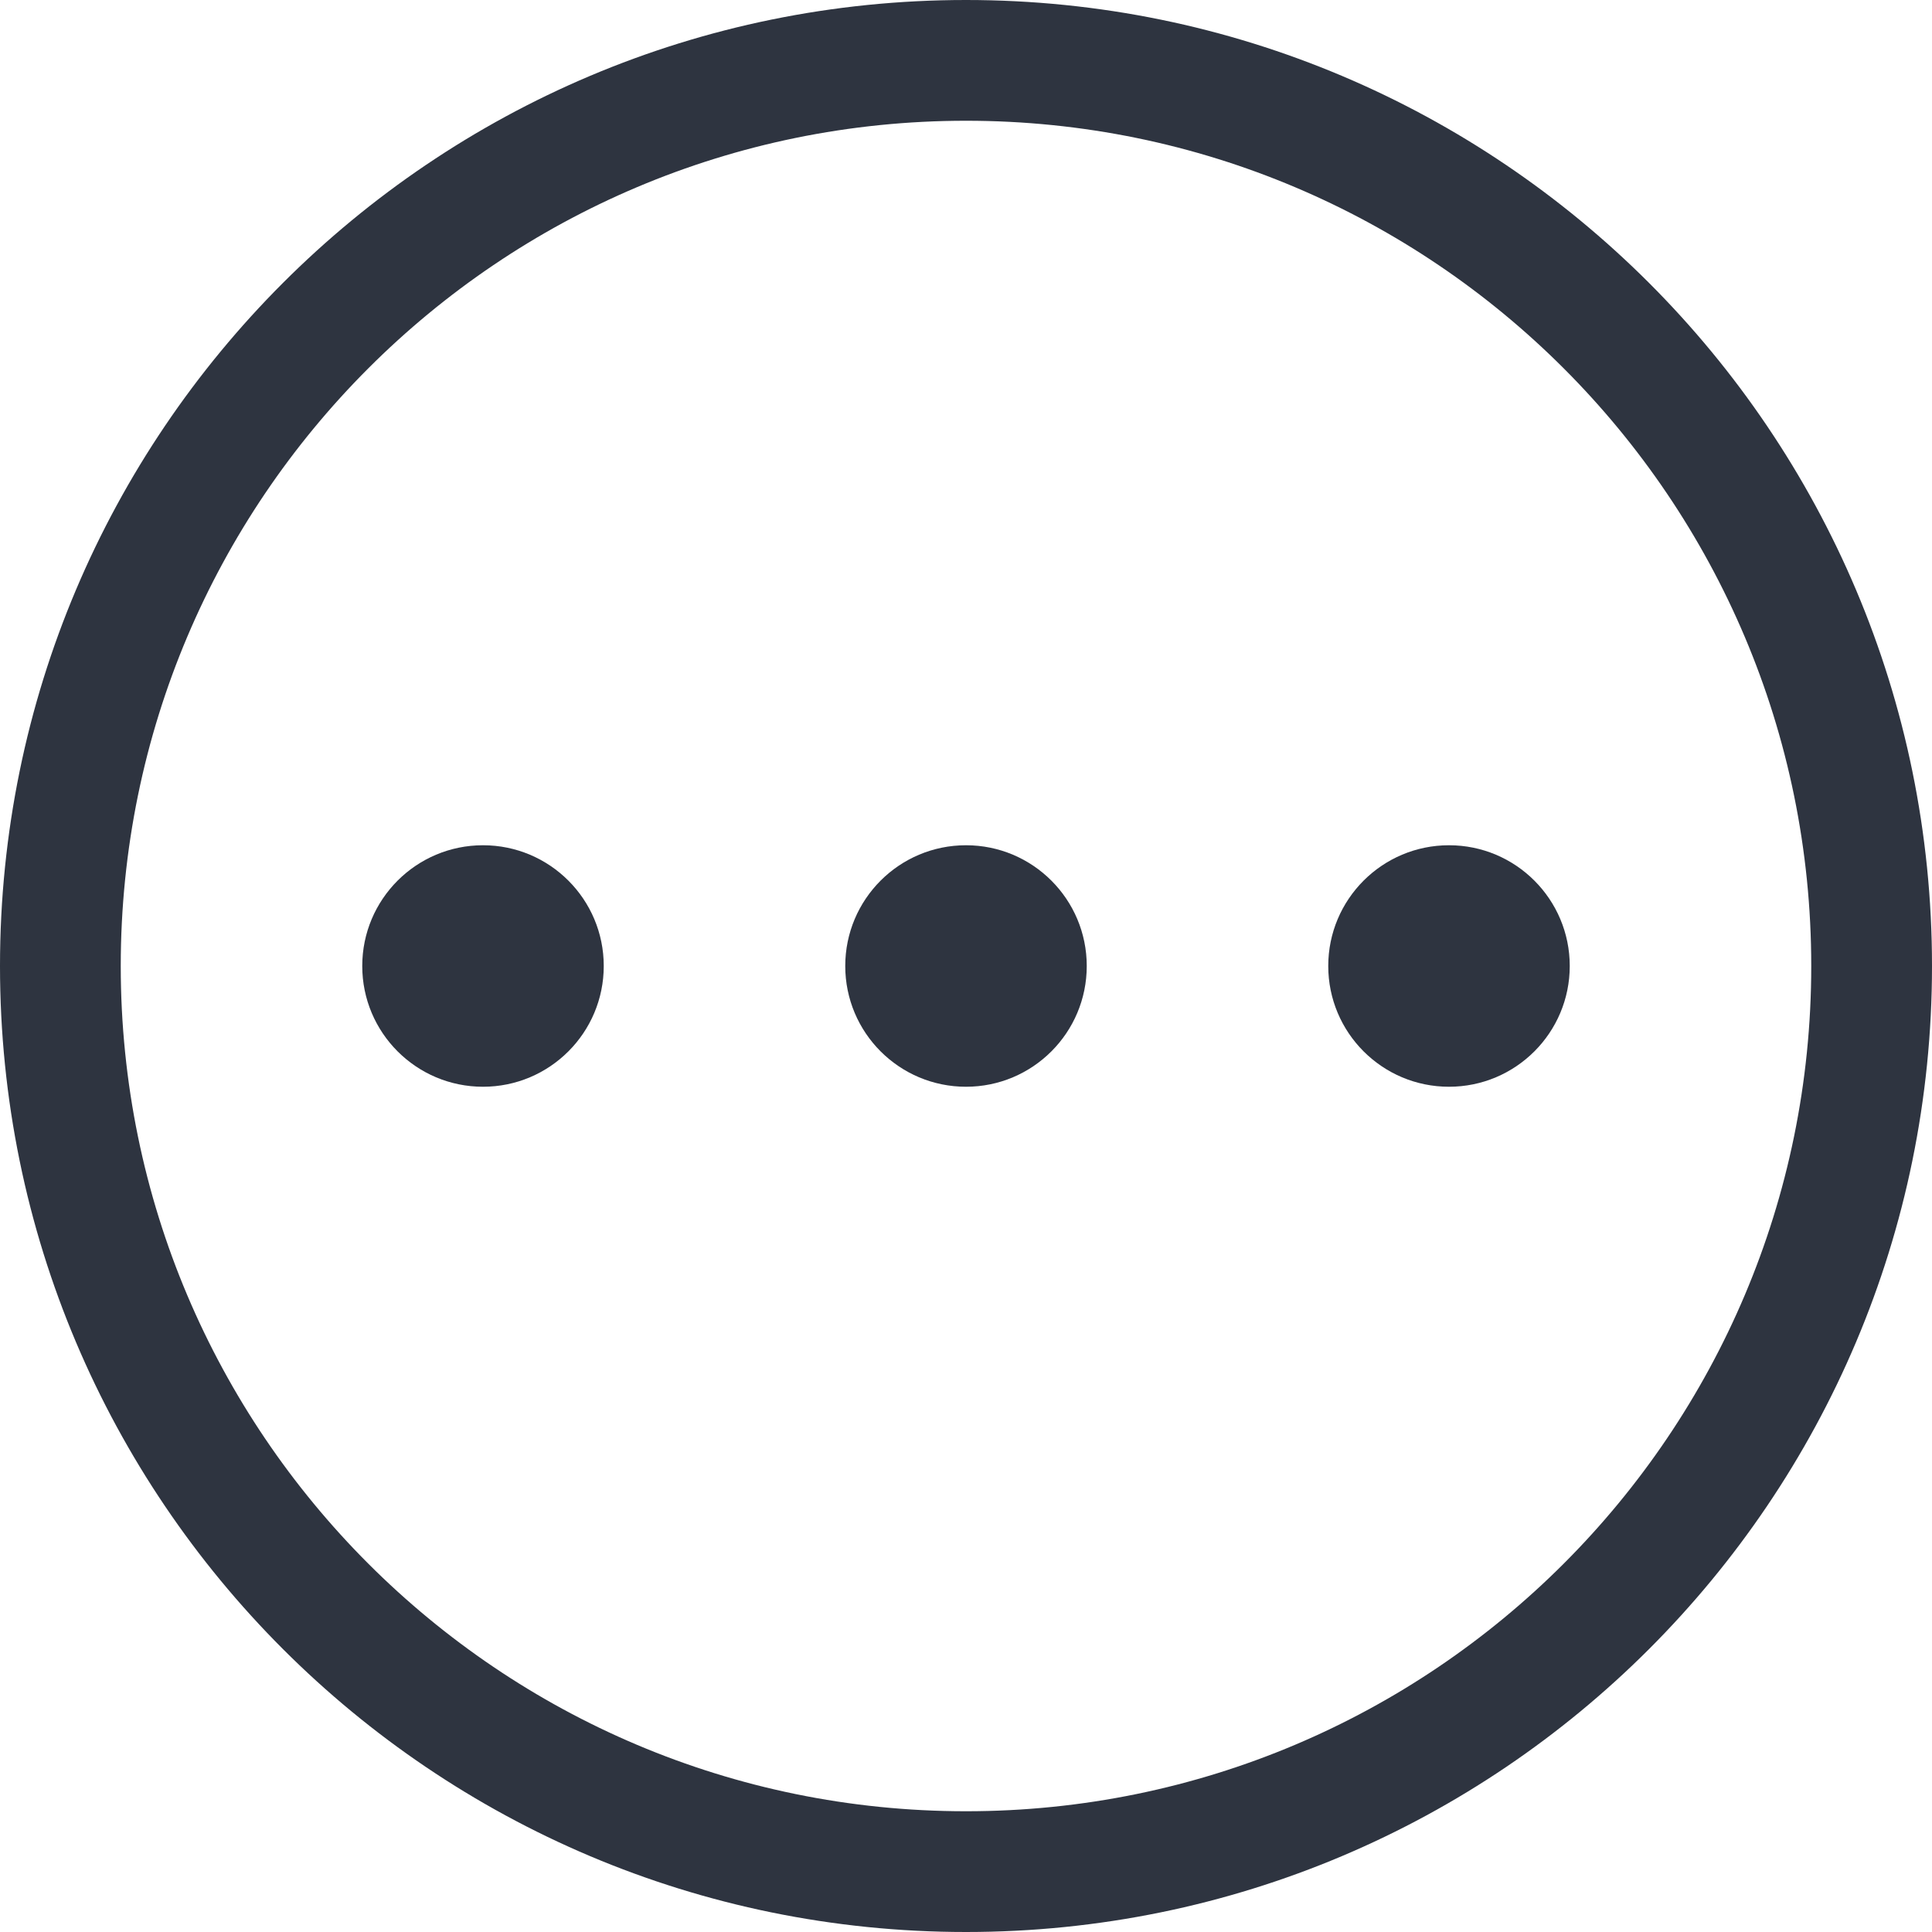
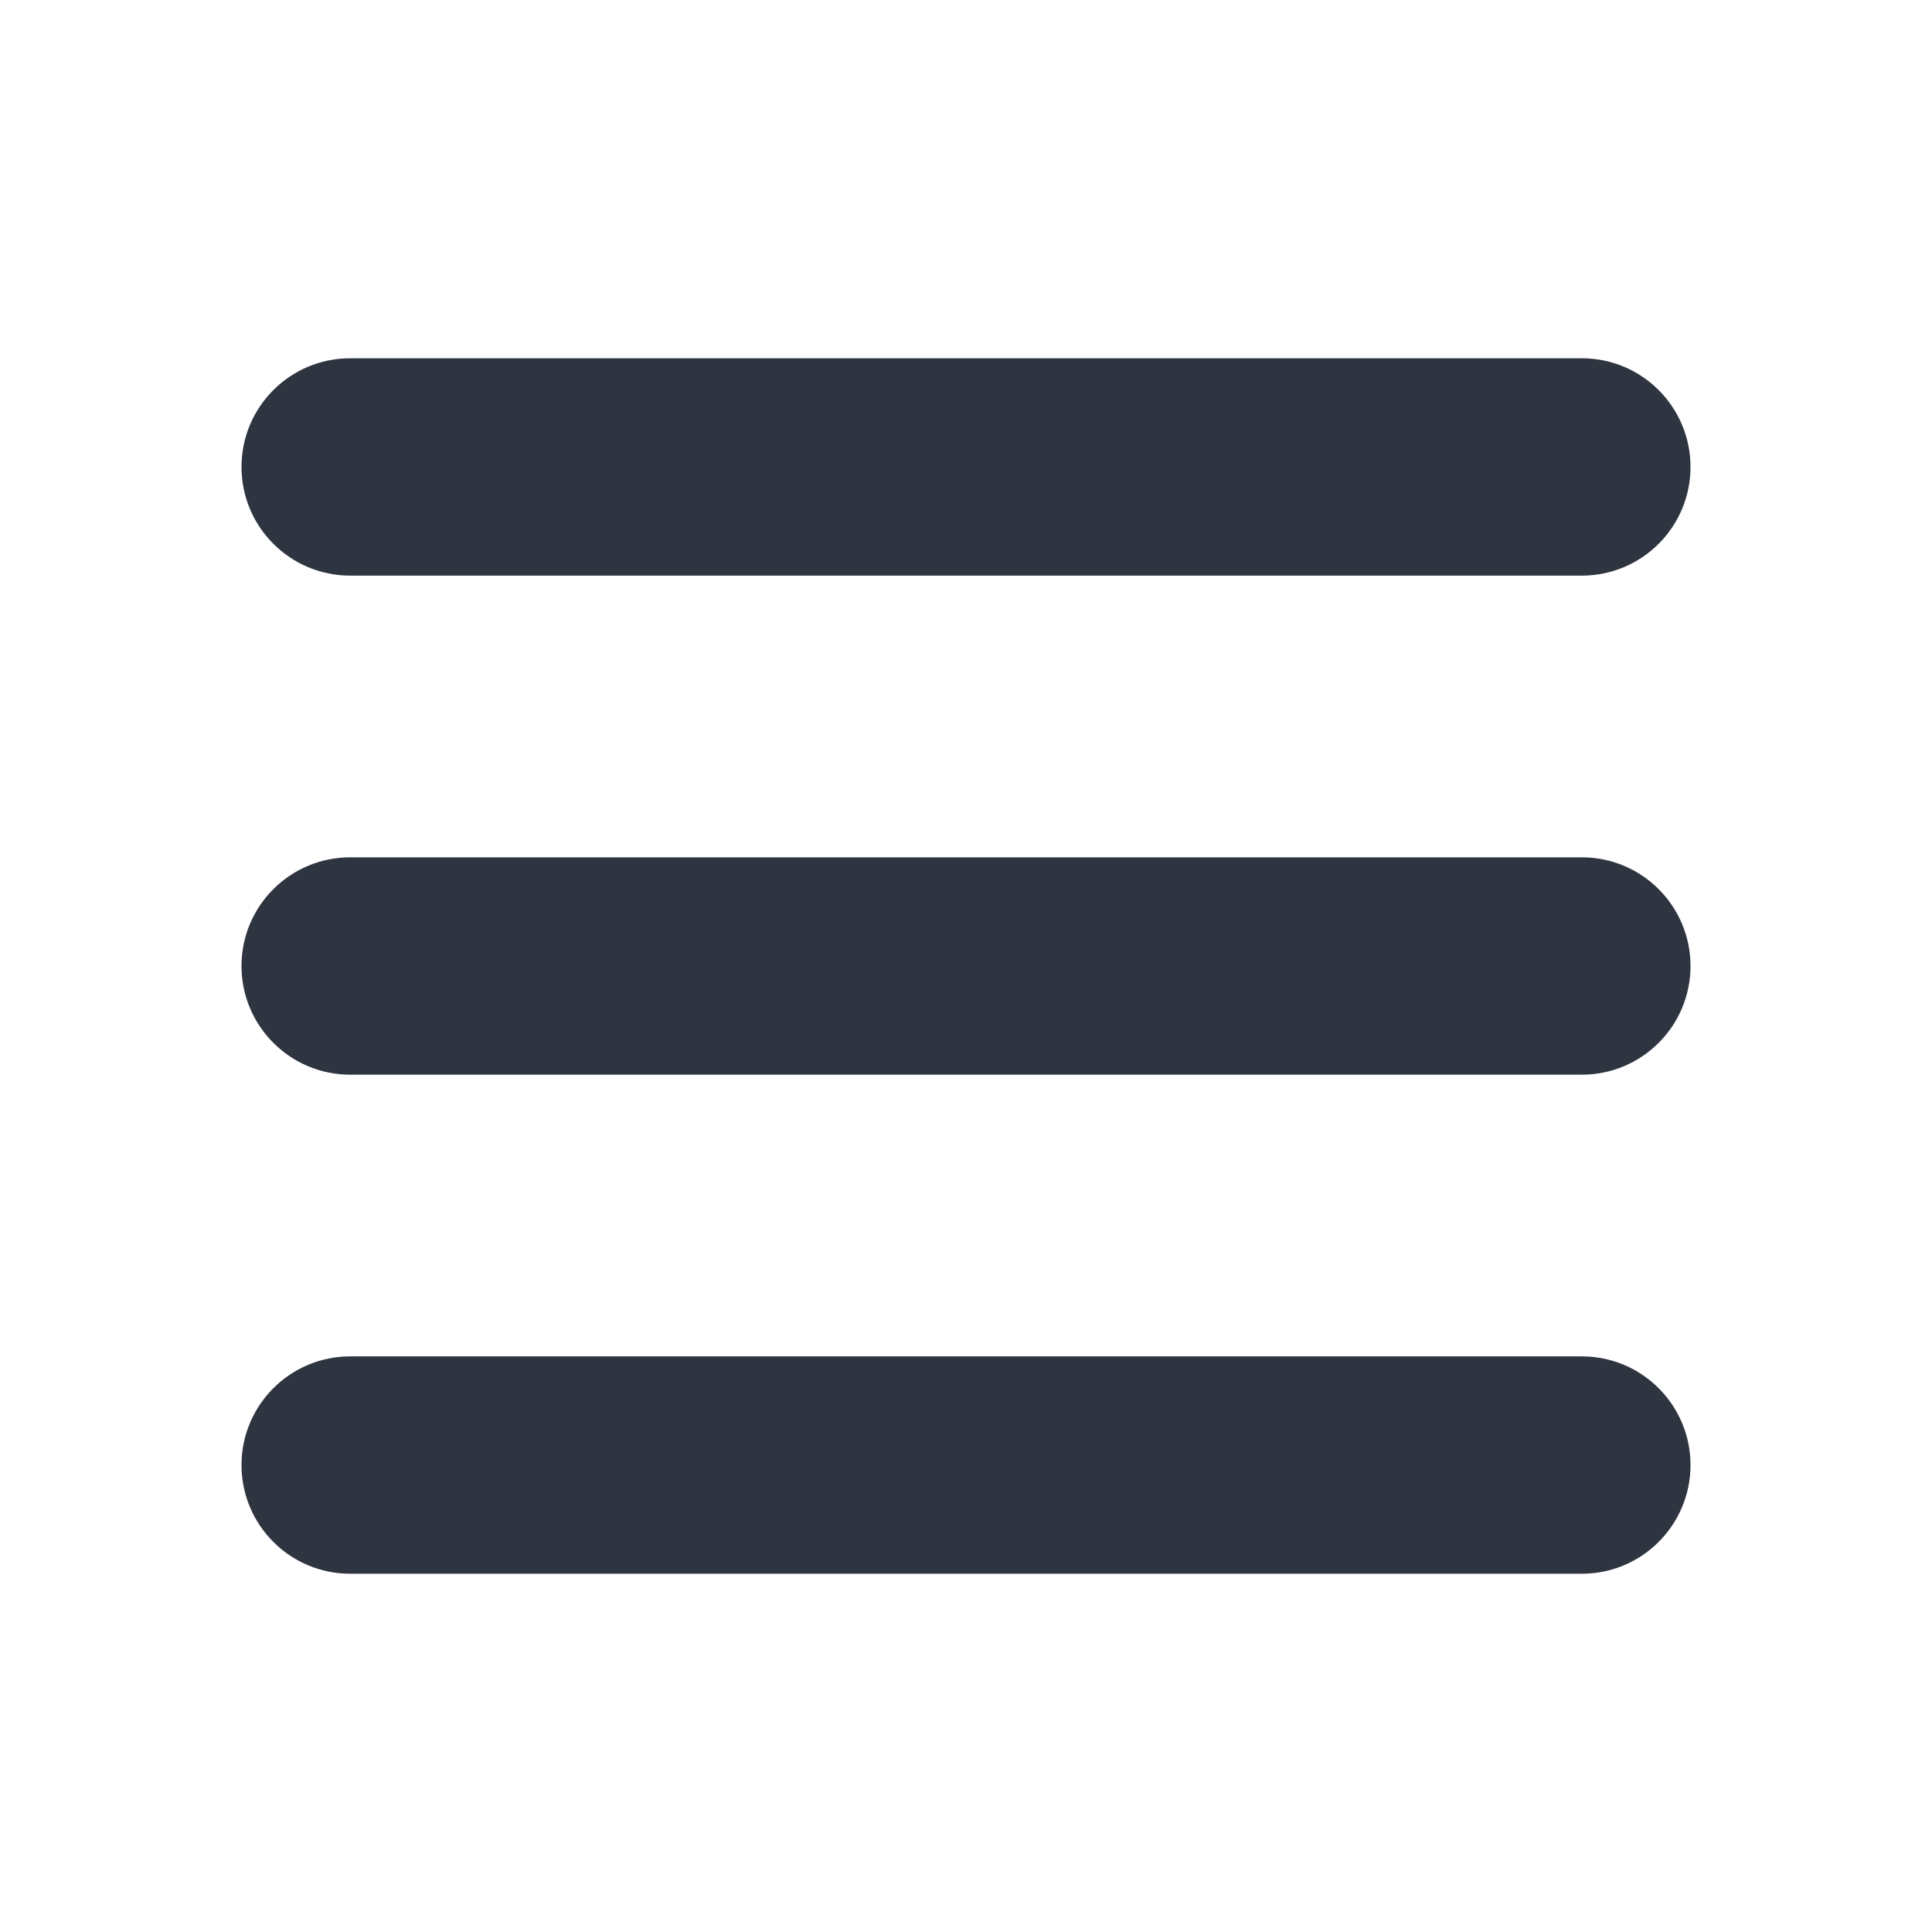
<svg xmlns="http://www.w3.org/2000/svg" version="1.1" viewBox="0 0 16 16">
  <defs>
    <style id="current-color-scheme" type="text/css">.ColorScheme-Text {
-         color:#2e3440;
+         color:#eff0f1;
      }</style>
  </defs>
-   <g class="ColorScheme-Text" style="fill:currentColor">
-     <path d="m8 0a8 8 0 0 0-8 8 8 8 0 0 0 8 8 8 8 0 0 0 8-8 8 8 0 0 0-8-8zm0 1a7 7 0 0 1 7 7 7 7 0 0 1-7 7 7 7 0 0 1-7-7 7 7 0 0 1 7-7z" />
-     <circle cx="4" cy="8" r="1" />
-     <circle cx="8" cy="8" r="1" />
-     <circle cx="12" cy="8" r="1" />
+   <g fill="#2e3440" stroke-linecap="round" stroke-linejoin="round" stroke-width=".043">
+     <rect x="2" y="2.967" width="12" height="1.8" ry=".9" />
+     <rect x="2" y="7.1" width="12" height="1.8" ry=".9" />
+     <rect x="2" y="11.233" width="12" height="1.8" ry=".9" />
  </g>
</svg>
